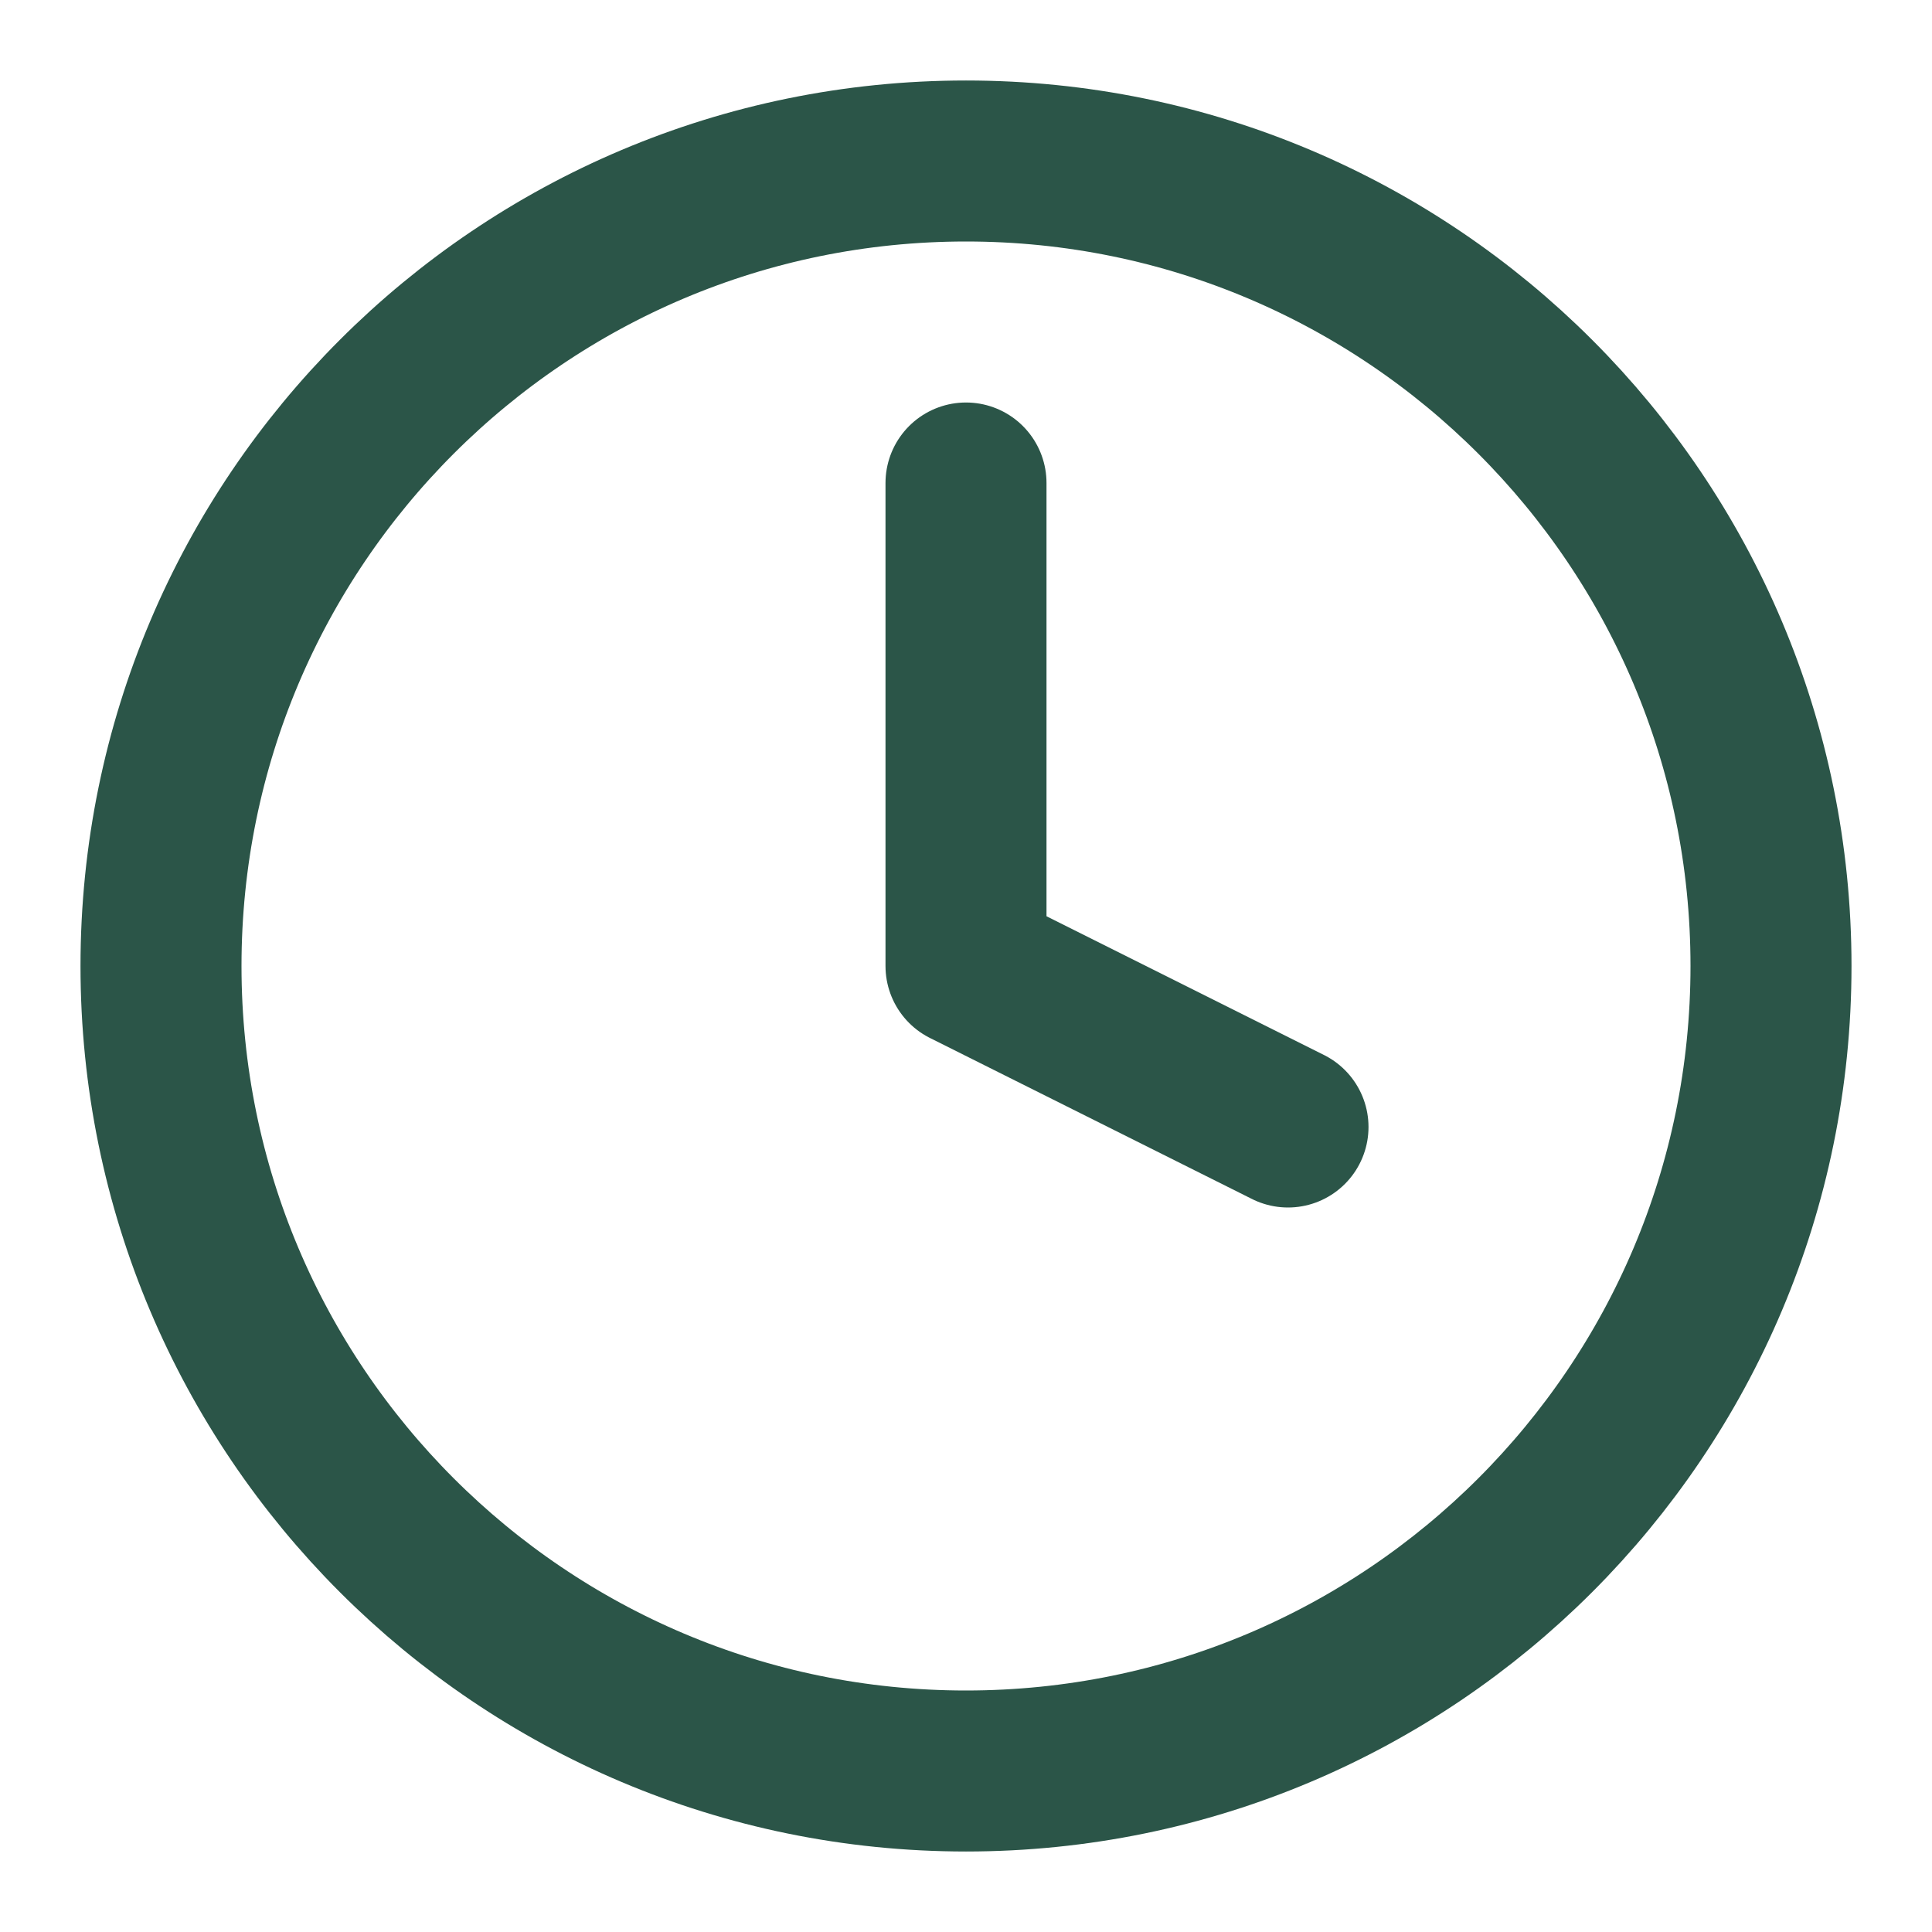
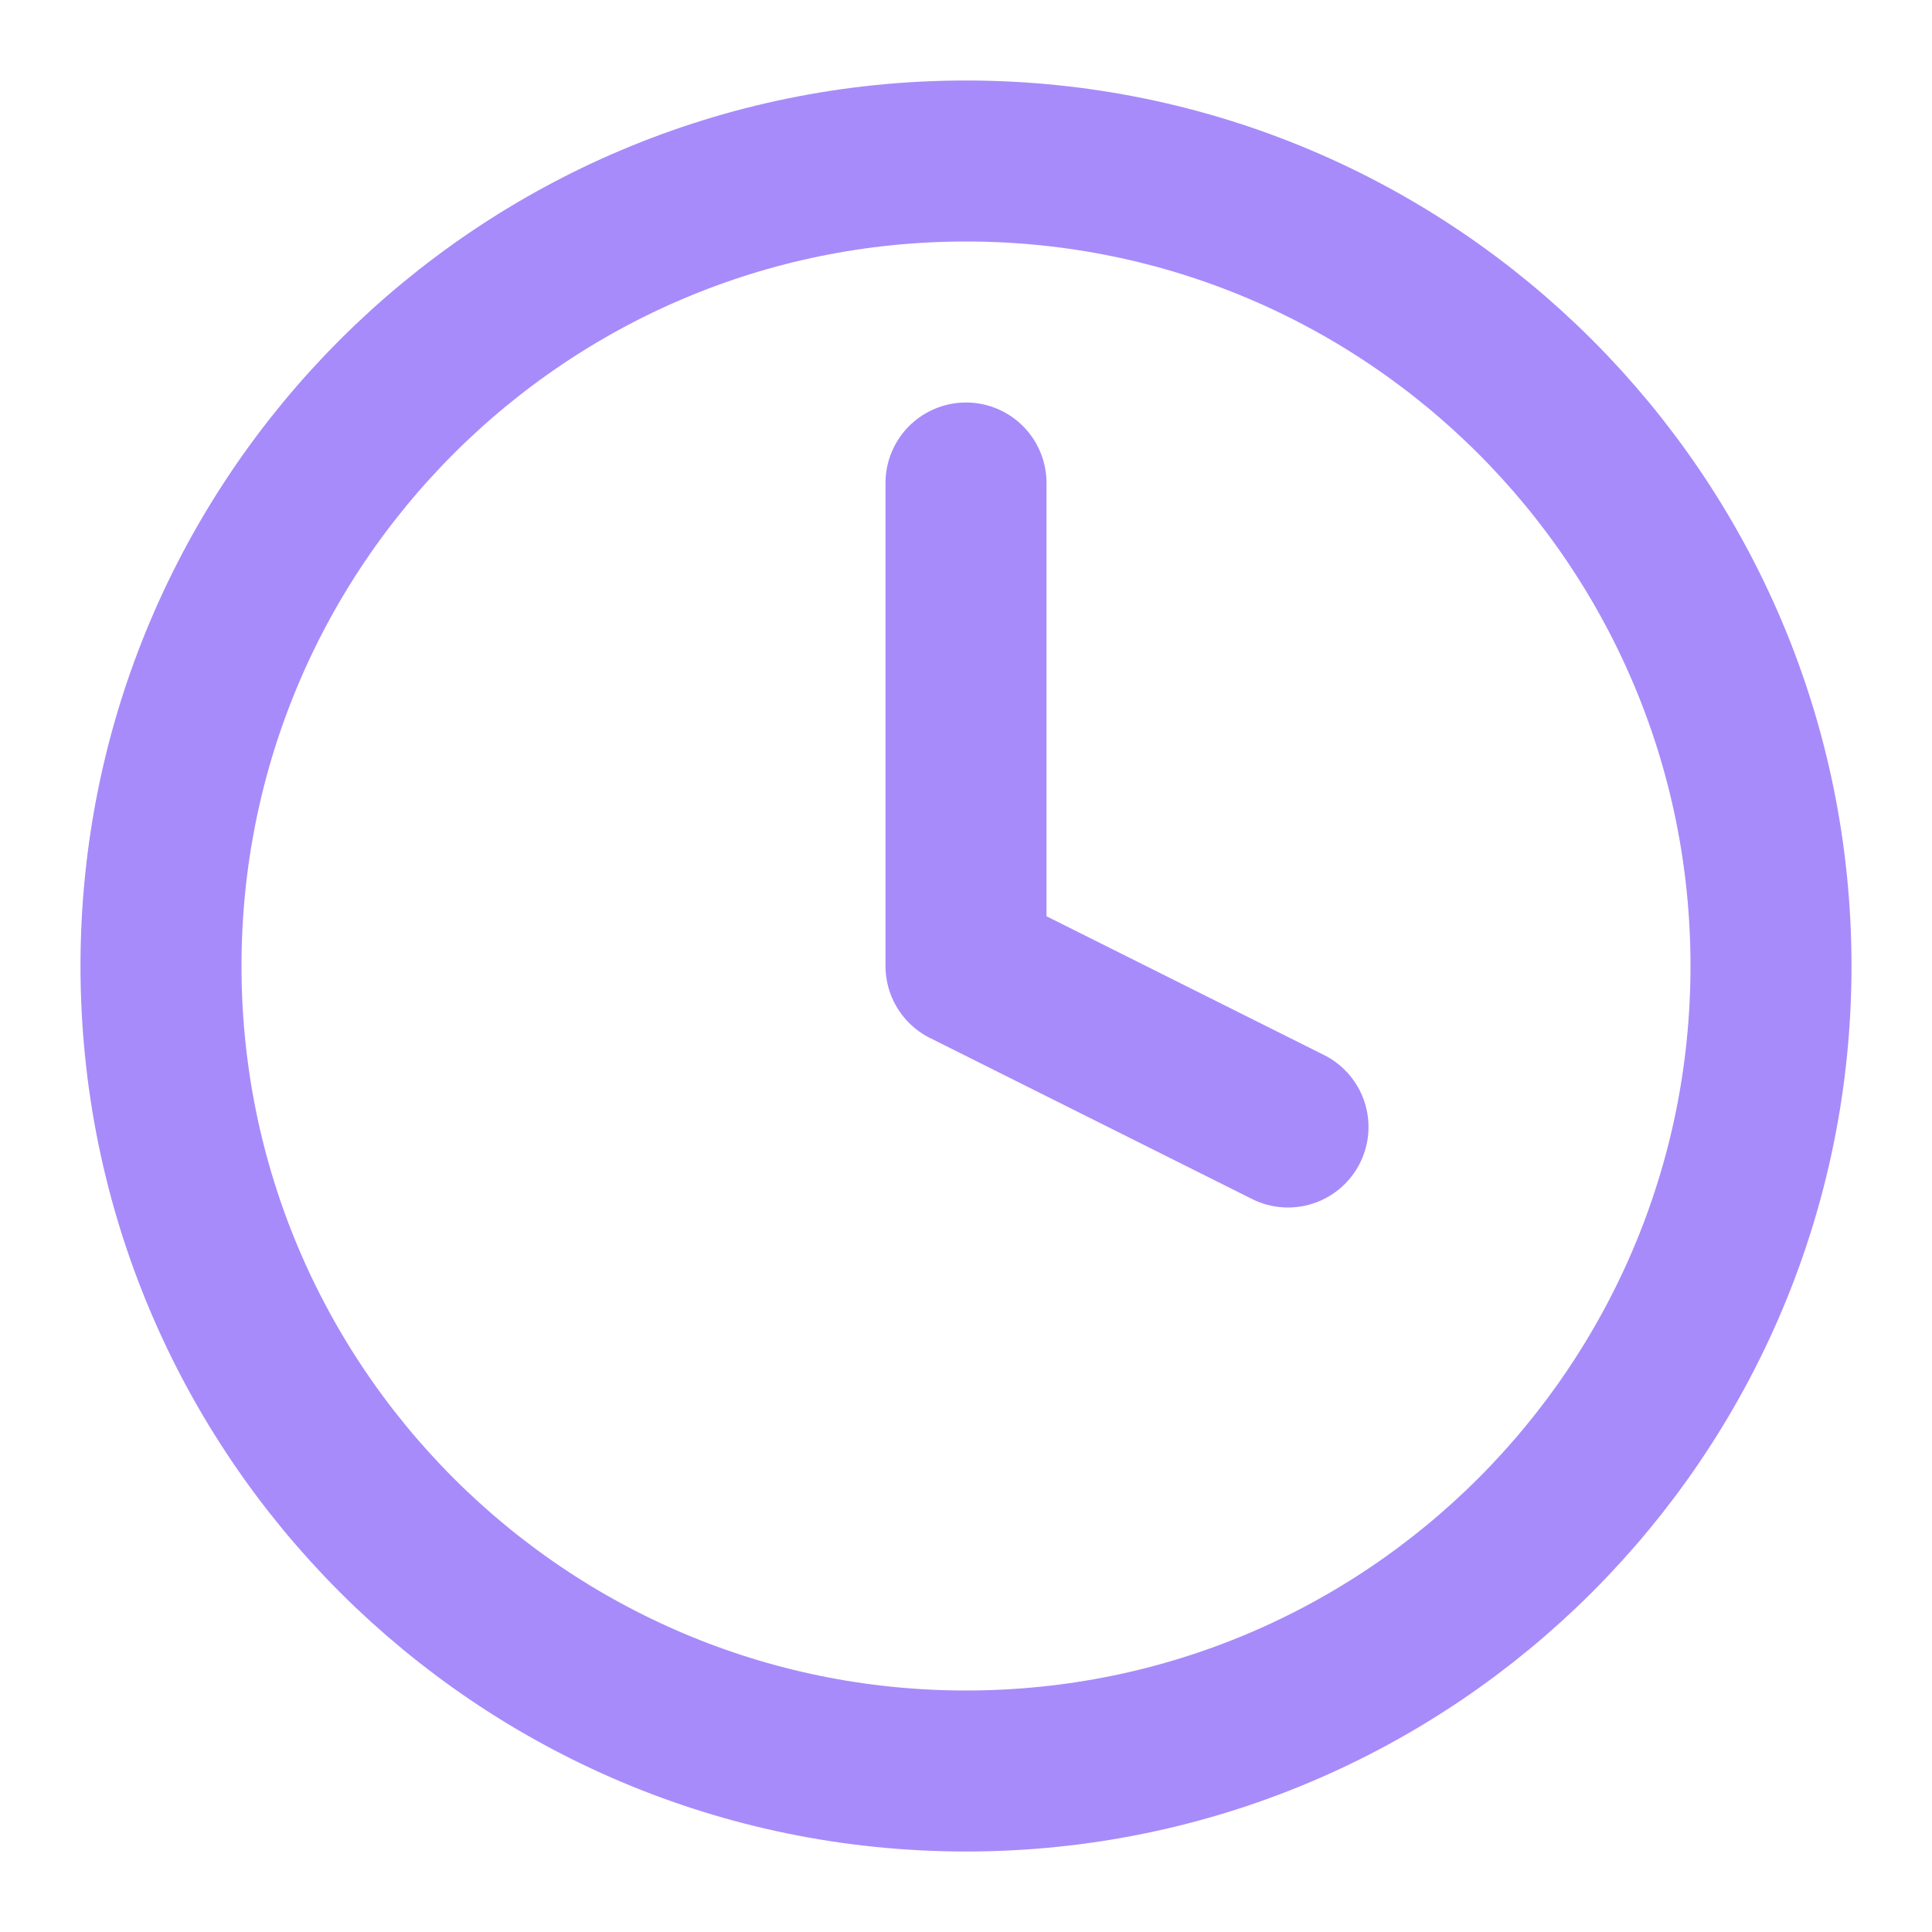
<svg xmlns="http://www.w3.org/2000/svg" width="24" height="24" viewBox="0 0 24 24" fill="none">
-   <path d="M12 2C6.477 2 2 6.477 2 12C2 17.523 6.477 22 12 22C17.523 22 22 17.523 22 12C22 6.477 17.523 2 12 2Z" stroke="#2B5548" stroke-width="2" stroke-linecap="round" stroke-linejoin="round" />
-   <path d="M12 6V12L16 14" stroke="#2B5548" stroke-width="2" stroke-linecap="round" stroke-linejoin="round" />
+   <path d="M12 2C6.477 2 2 6.477 2 12C2 17.523 6.477 22 12 22C17.523 22 22 17.523 22 12C22 6.477 17.523 2 12 2Z" stroke="#A78BFA" stroke-width="2" stroke-linecap="round" stroke-linejoin="round" />
+   <path d="M12 6V12L16 14" stroke="#A78BFA" stroke-width="2" stroke-linecap="round" stroke-linejoin="round" />
</svg>
